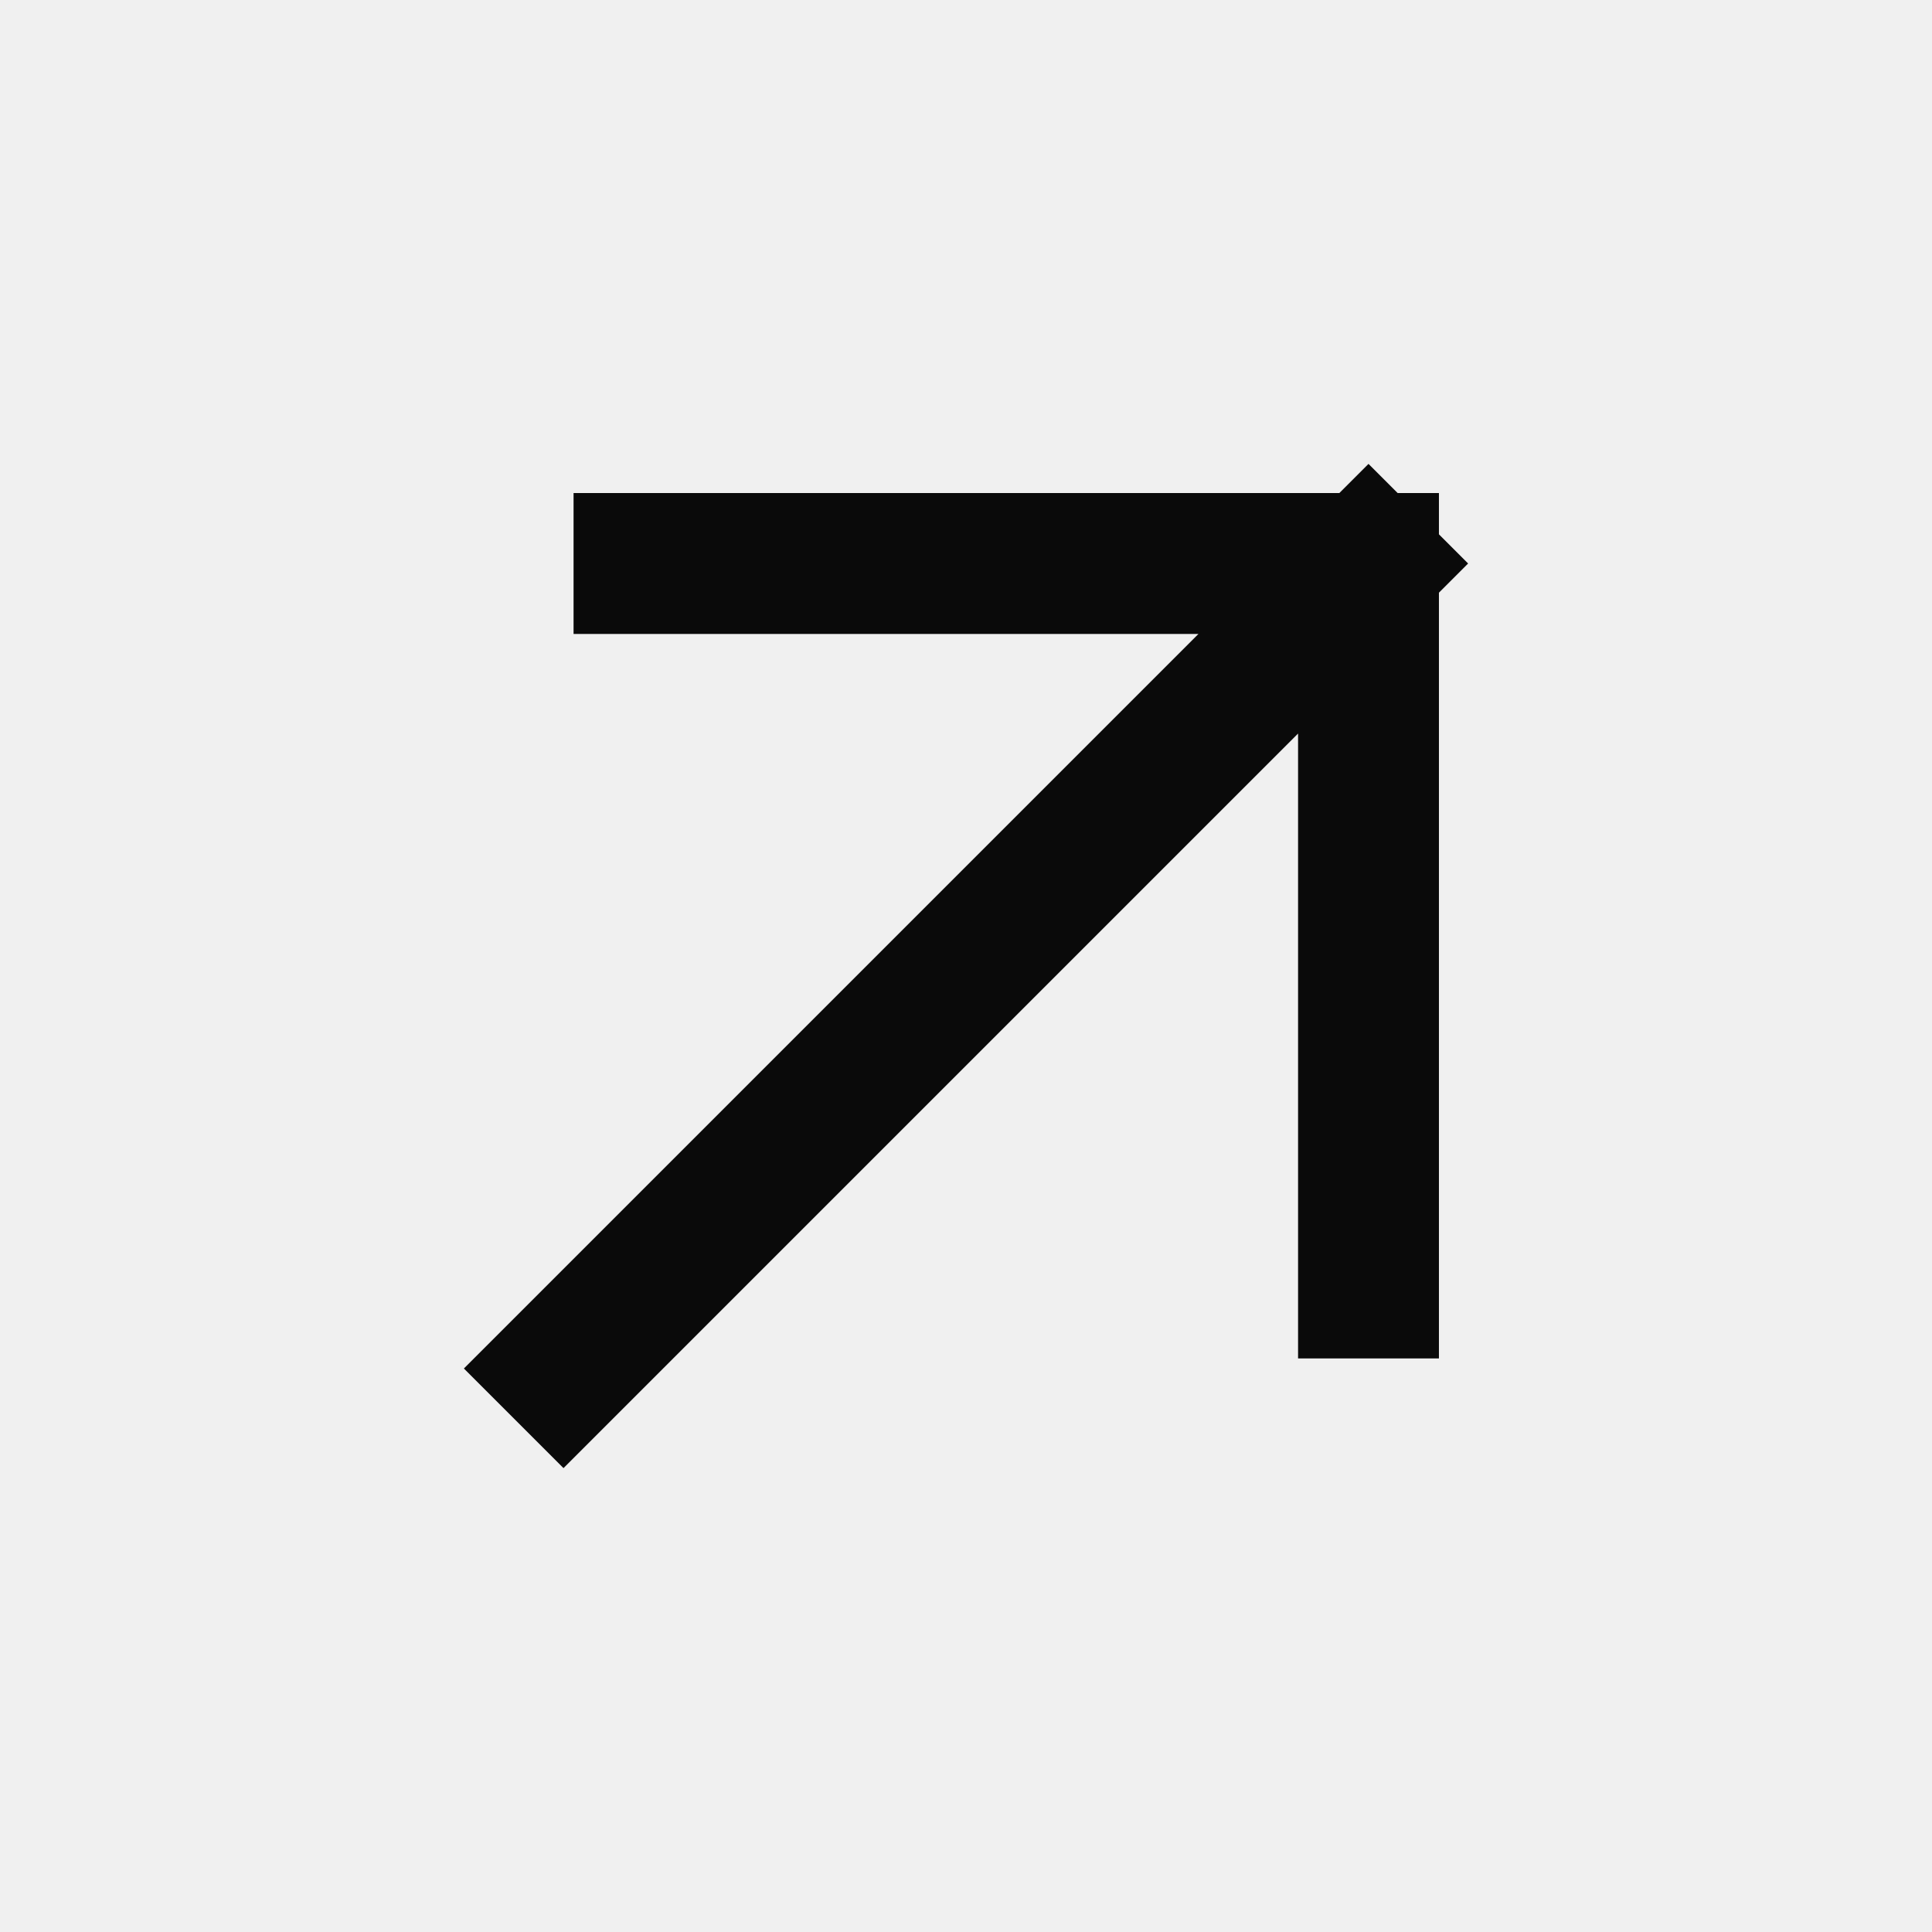
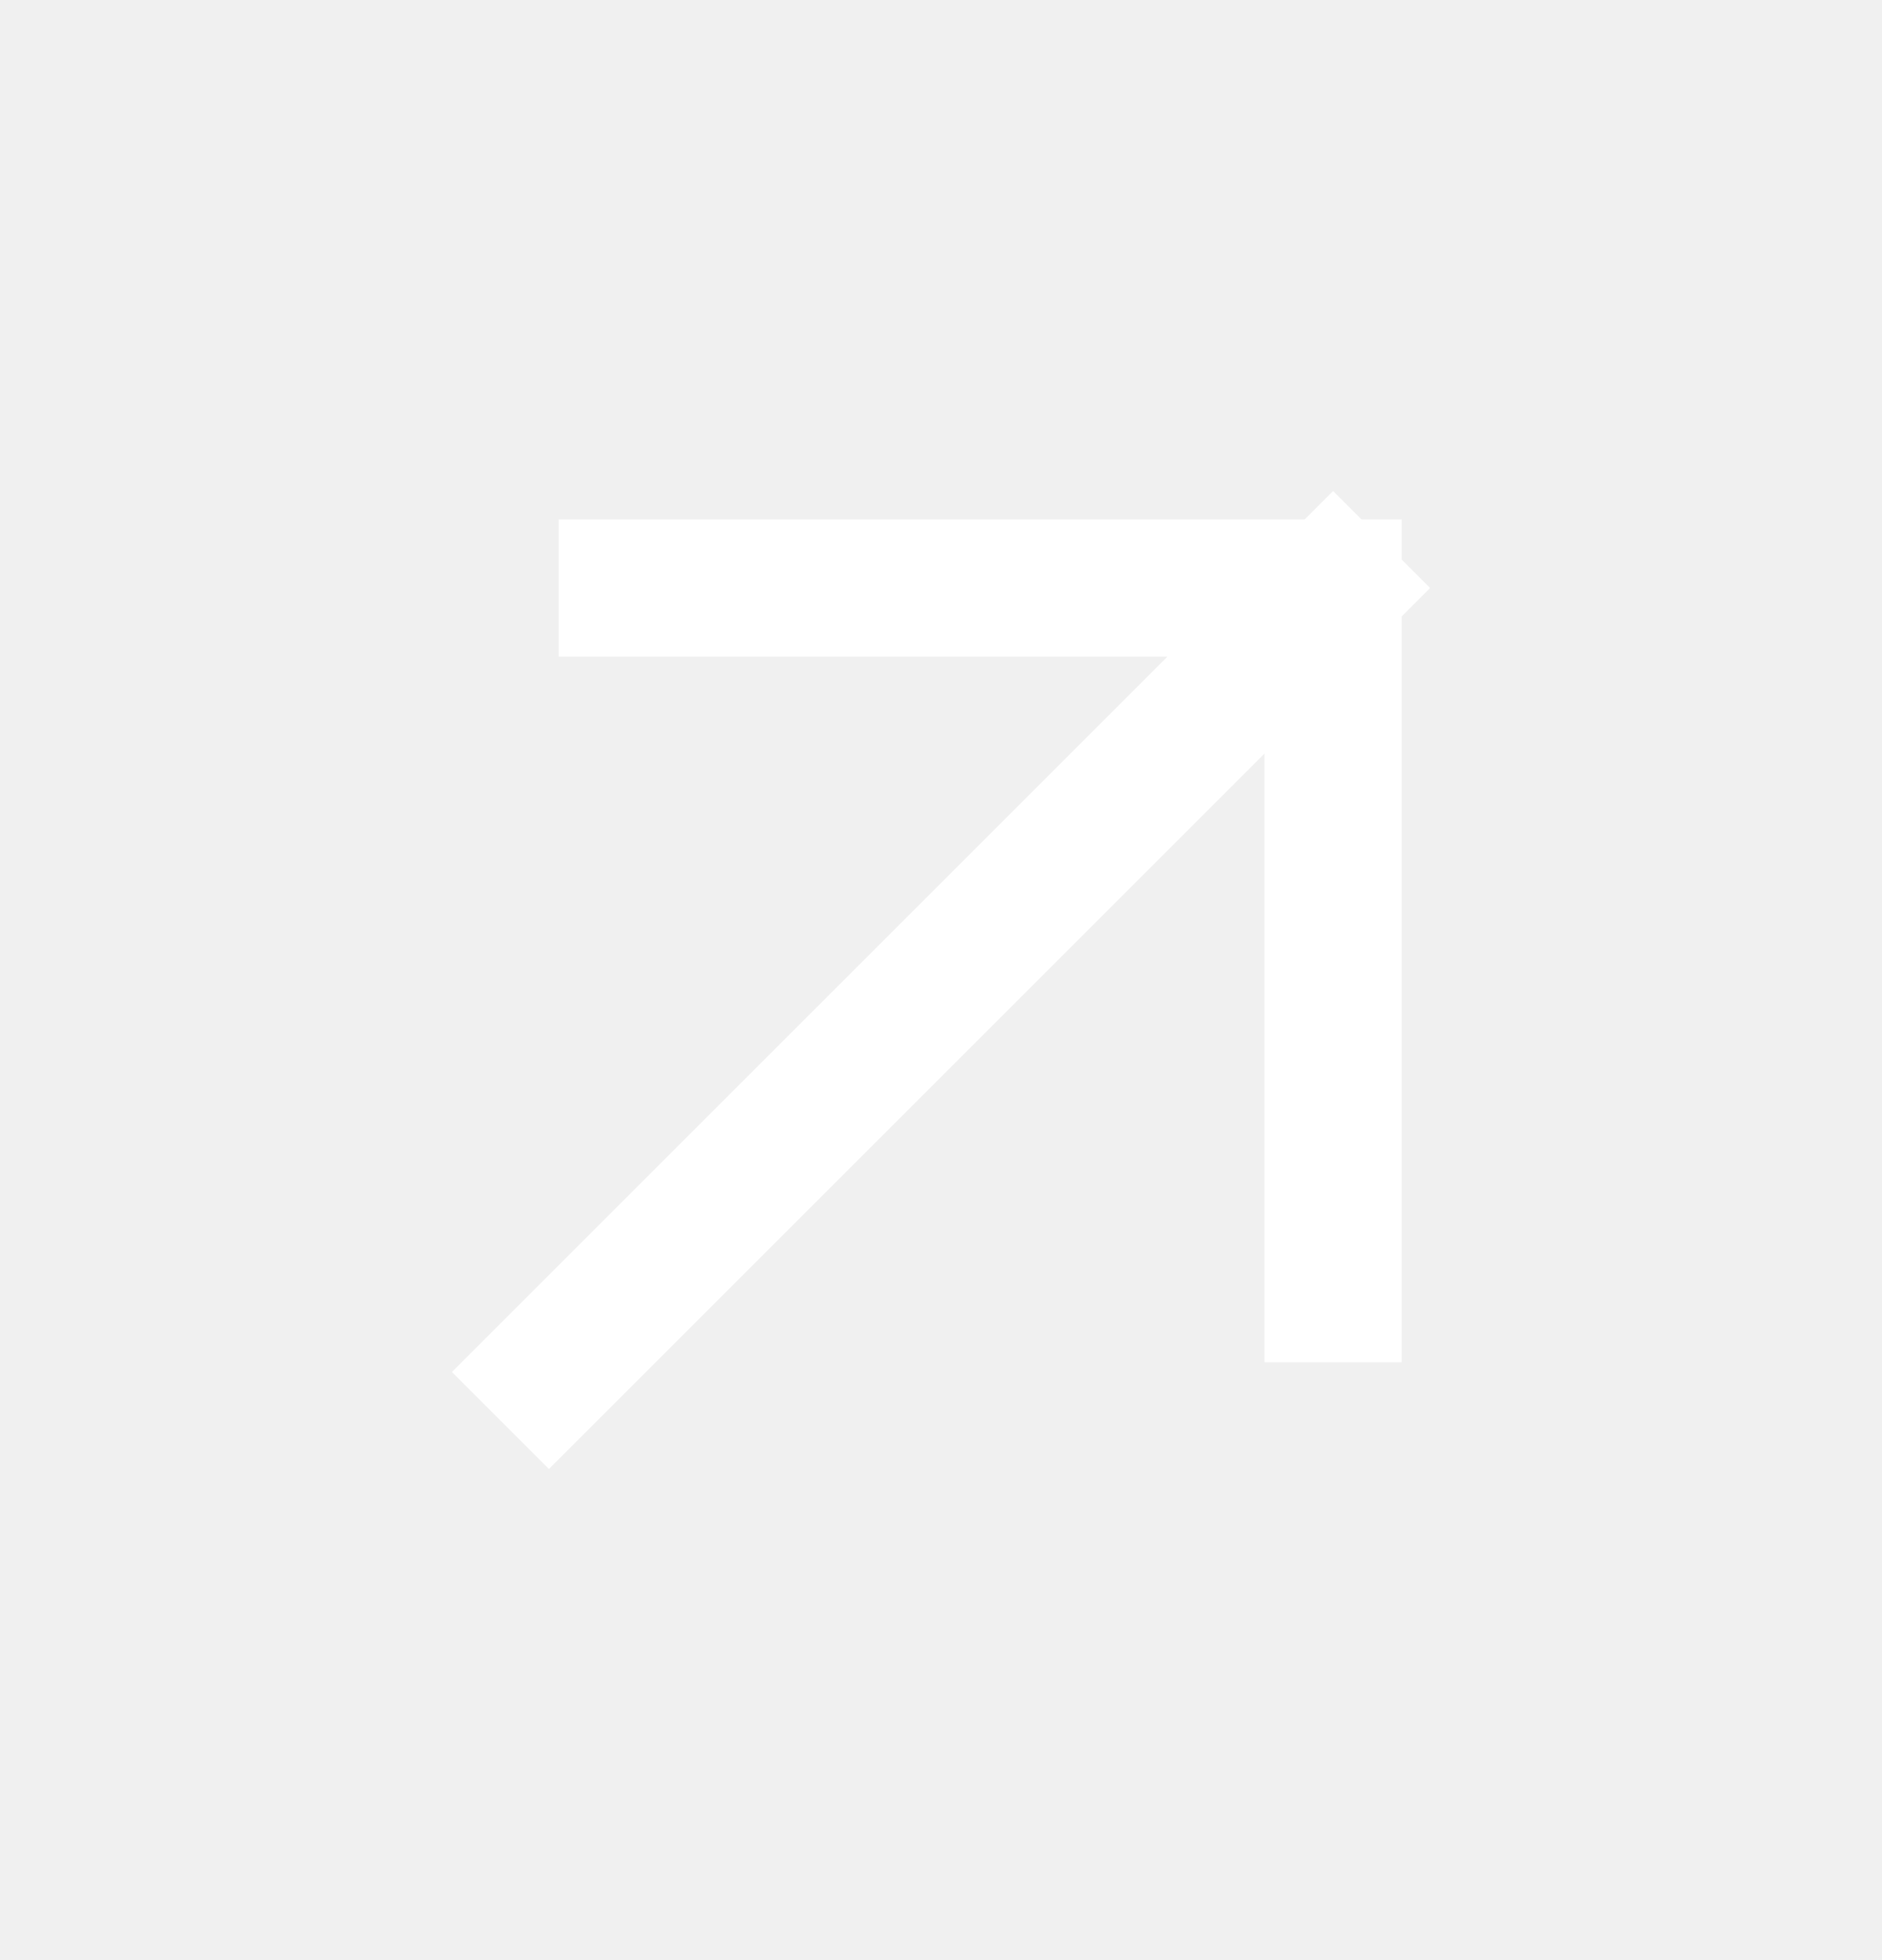
- <svg xmlns="http://www.w3.org/2000/svg" width="24" height="24" viewBox="0 0 24 24" fill="none">
-   <path d="M17 7L7 17M17 7H8M17 7V16" stroke="#0A0A0A" stroke-width="1.75" stroke-linecap="square" />
+ <svg xmlns="http://www.w3.org/2000/svg" width="24" height="25" viewBox="0 0 24 25" fill="none">
+   <path d="M17 7.5L7 17.5M17 7.5H8M17 7.5V16.5" stroke="white" stroke-width="1.75" stroke-linecap="square" />
</svg>
